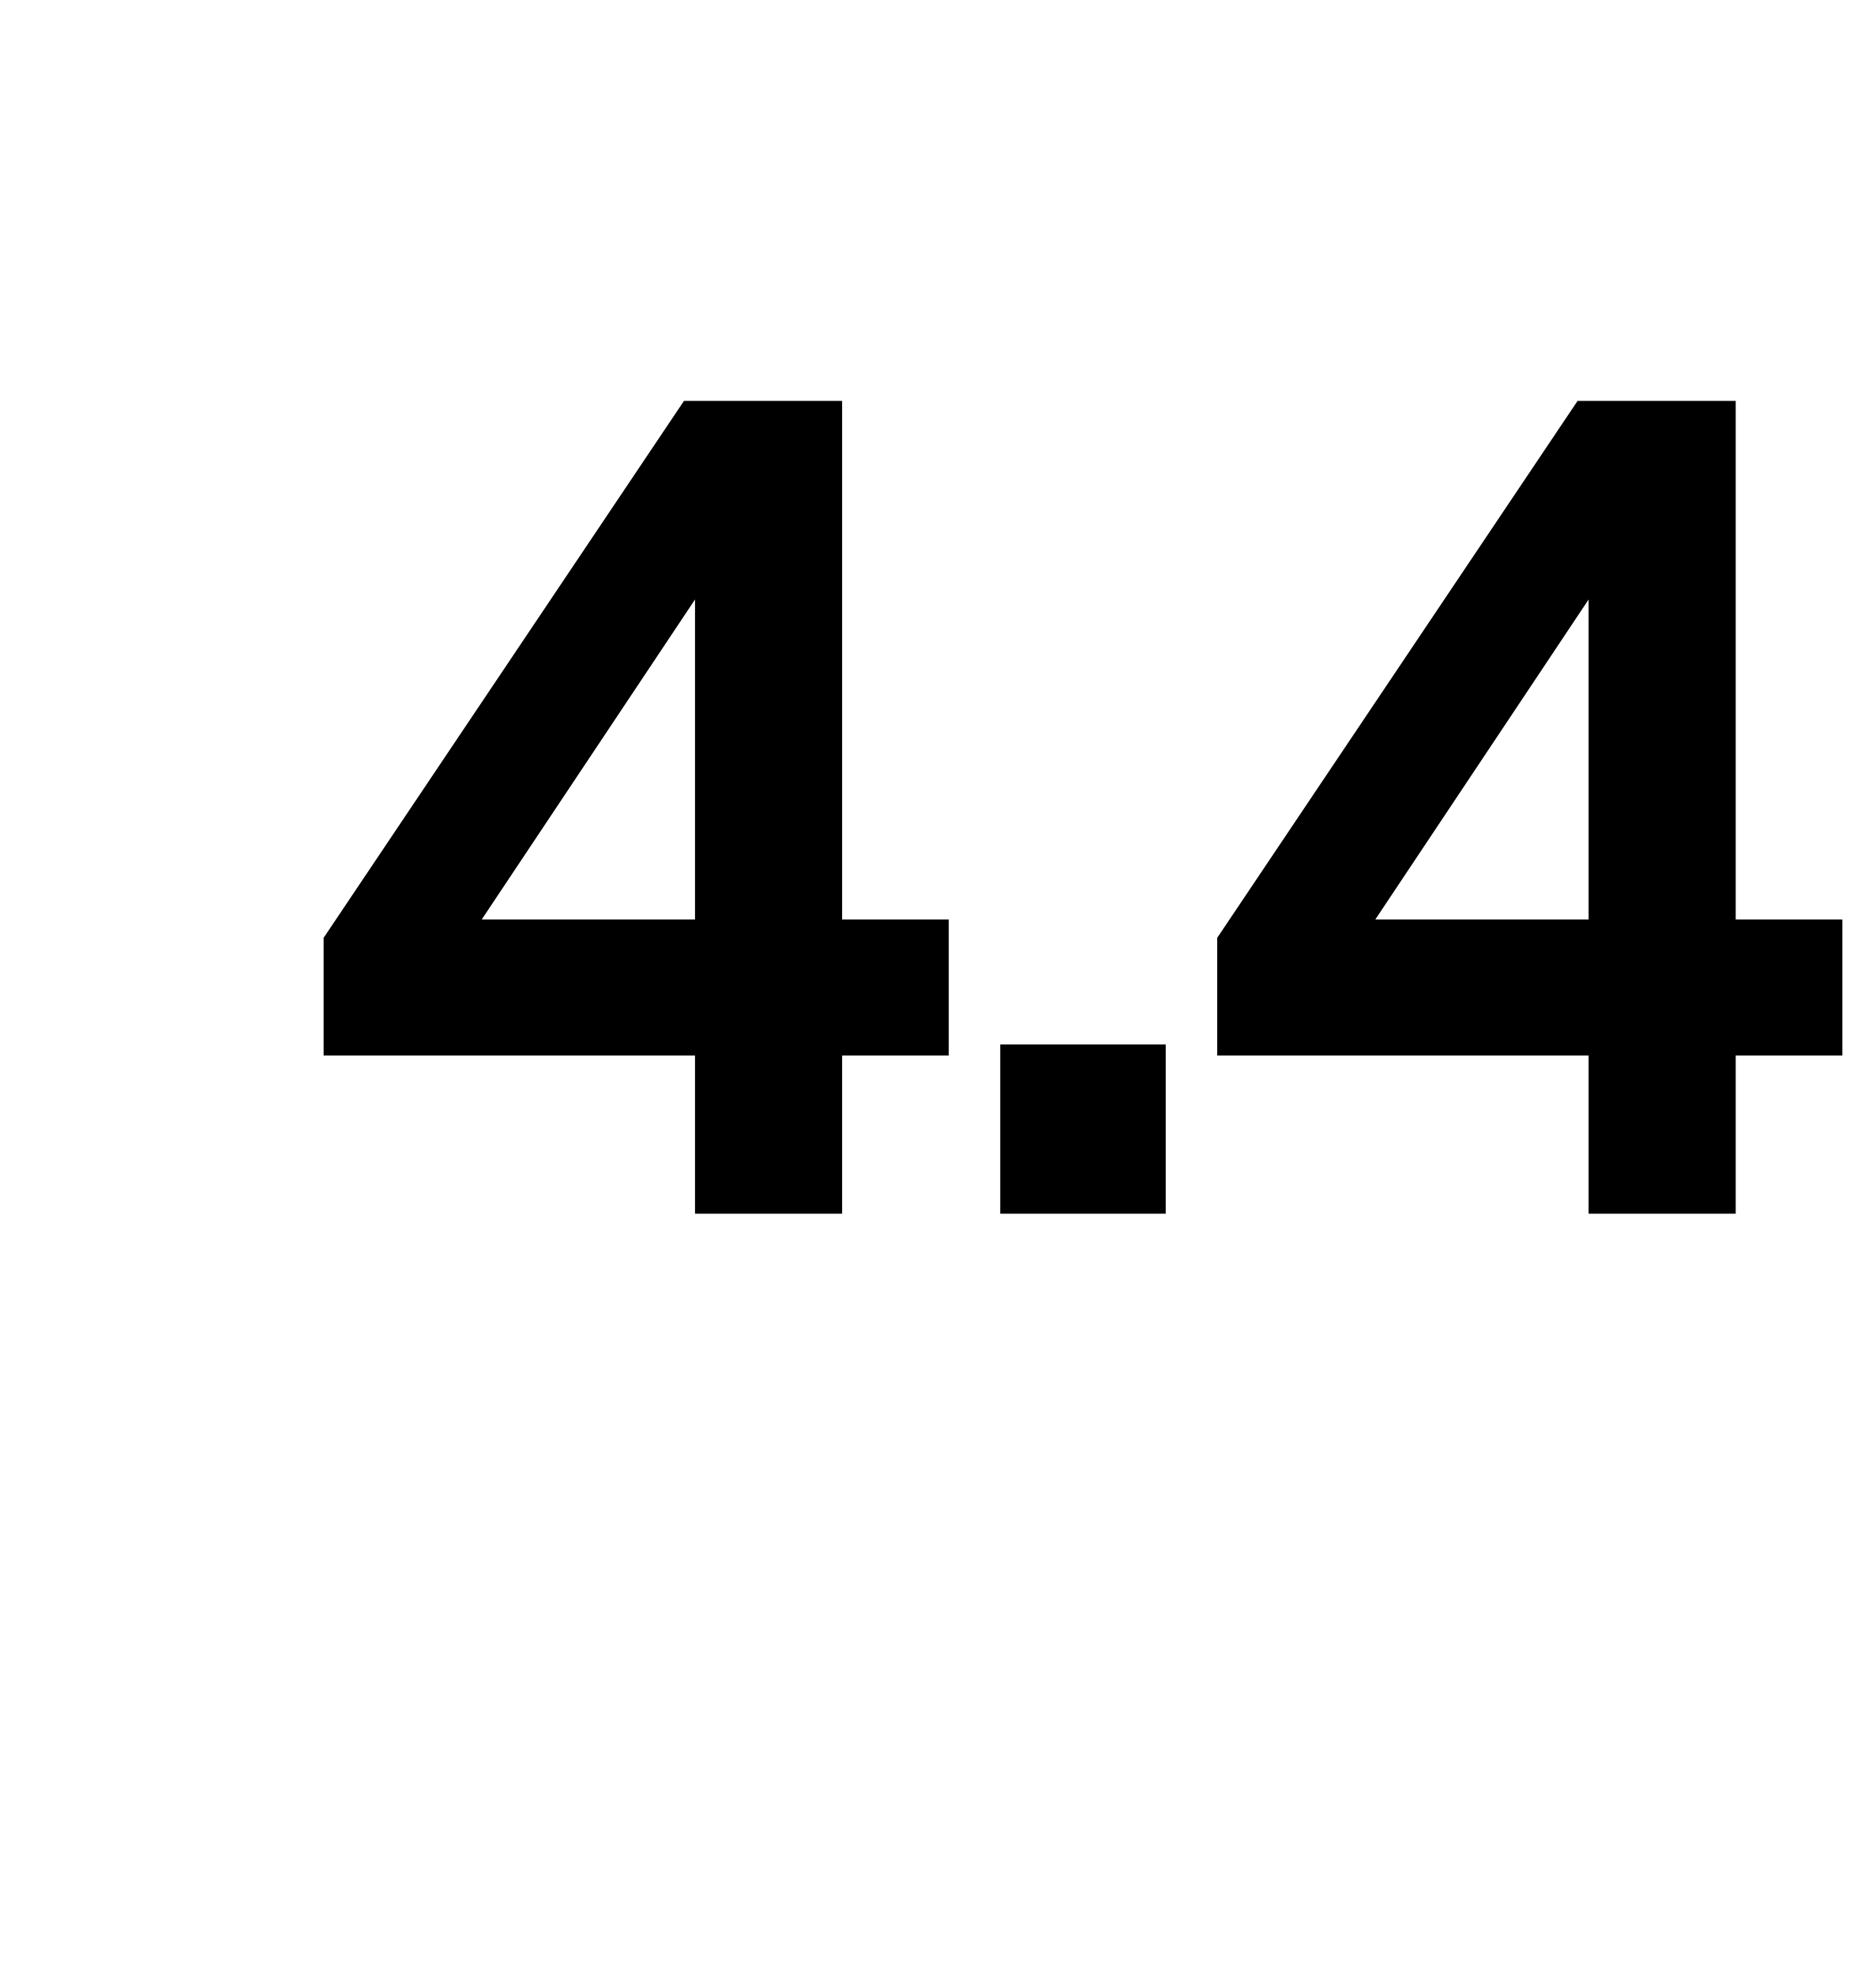
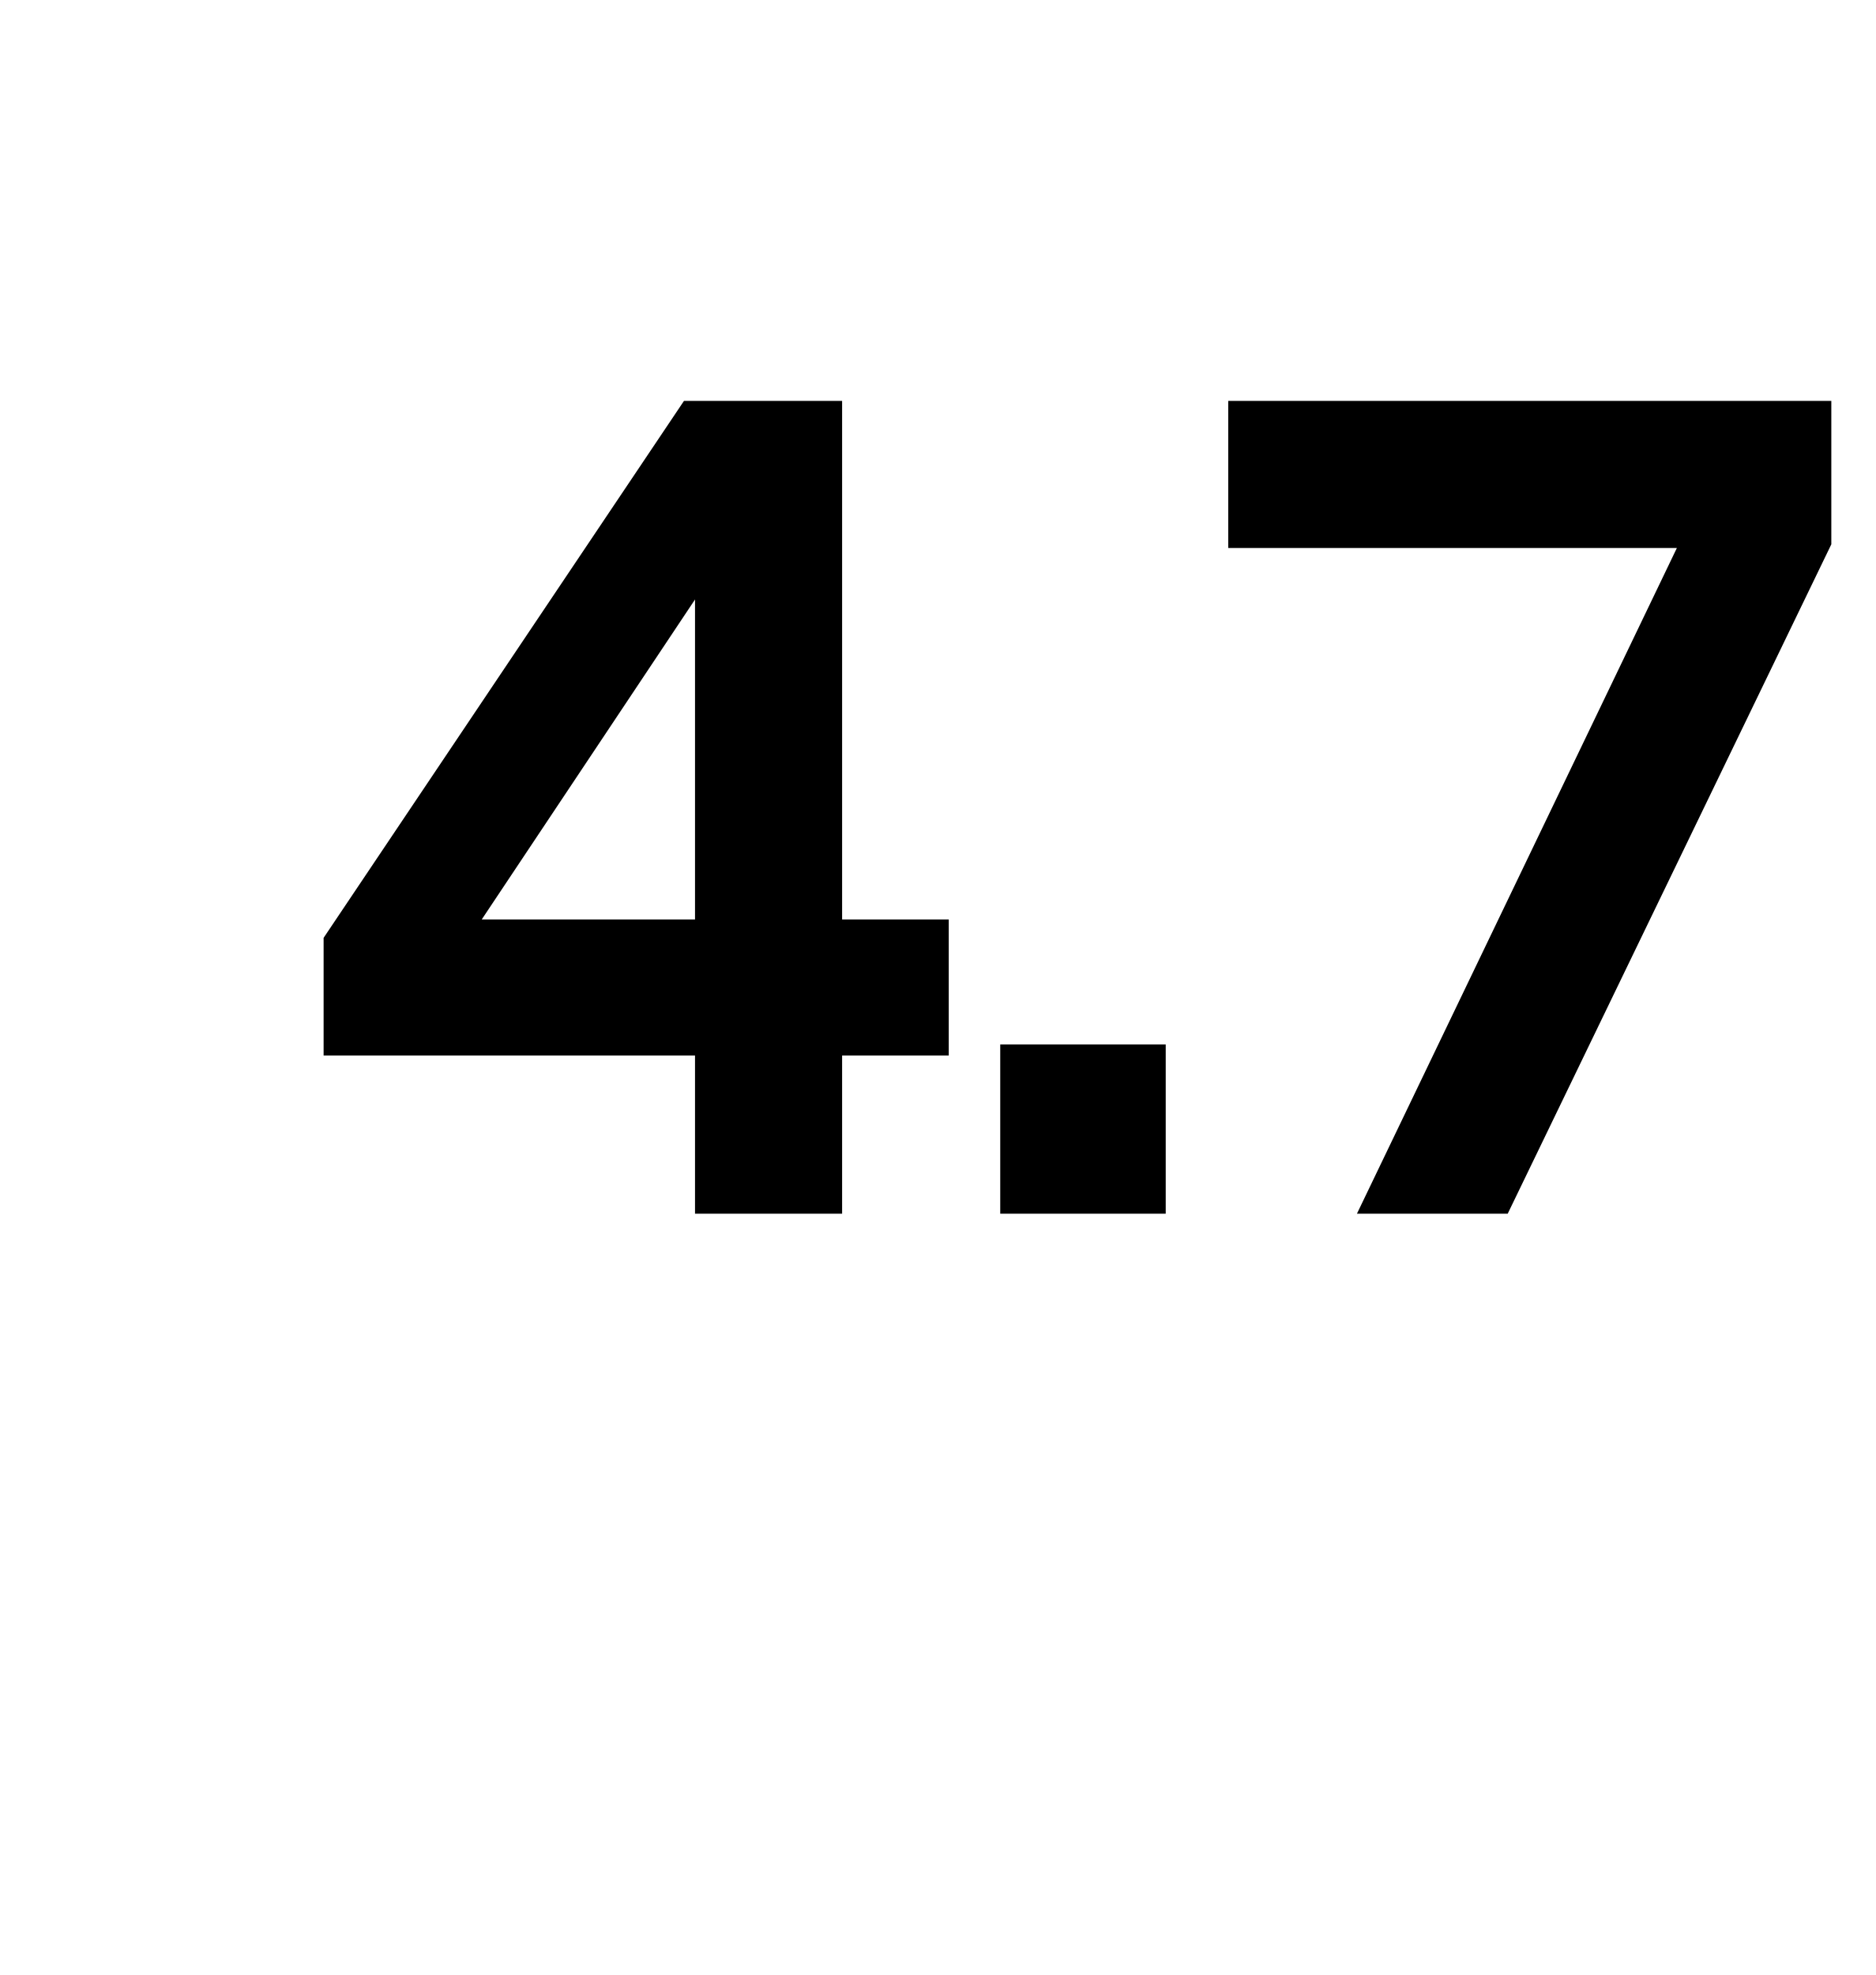
<svg xmlns="http://www.w3.org/2000/svg" version="1.1" width="51px" height="53.7px" viewBox="0 -1 51 53.7" style="top:-1px">
  <defs />
-   <g id="Polygon13033">
-     <path d="M 22.9 27.7 L 22.9 32 L 18.9 32 L 18.9 27.7 L 8.8 27.7 L 8.8 24.5 L 18.6 9.9 L 22.9 9.9 L 22.9 24 L 25.8 24 L 25.8 27.7 L 22.9 27.7 Z M 18.9 24 L 18.9 15.3 L 13.1 24 L 18.9 24 Z M 27.2 27.4 L 31.7 27.4 L 31.7 32 L 27.2 32 L 27.2 27.4 Z M 47.2 27.7 L 47.2 32 L 43.2 32 L 43.2 27.7 L 33.1 27.7 L 33.1 24.5 L 42.9 9.9 L 47.2 9.9 L 47.2 24 L 50.1 24 L 50.1 27.7 L 47.2 27.7 Z M 43.2 24 L 43.2 15.3 L 37.4 24 L 43.2 24 Z " stroke="none" fill="#000" />
+   <g id="Polygon13034">
+     <path d="M 22.9 27.7 L 22.9 32 L 18.9 32 L 18.9 27.7 L 8.8 27.7 L 8.8 24.5 L 18.6 9.9 L 22.9 9.9 L 22.9 24 L 25.8 24 L 25.8 27.7 L 22.9 27.7 Z M 18.9 24 L 18.9 15.3 L 13.1 24 L 18.9 24 Z M 27.2 27.4 L 31.7 27.4 L 31.7 32 L 27.2 32 L 27.2 27.4 Z M 49.8 13.8 L 41 32 L 36.9 32 L 45.6 13.9 L 33.4 13.9 L 33.4 9.9 L 49.8 9.9 L 49.8 13.8 Z " stroke="none" fill="#000" />
  </g>
</svg>
